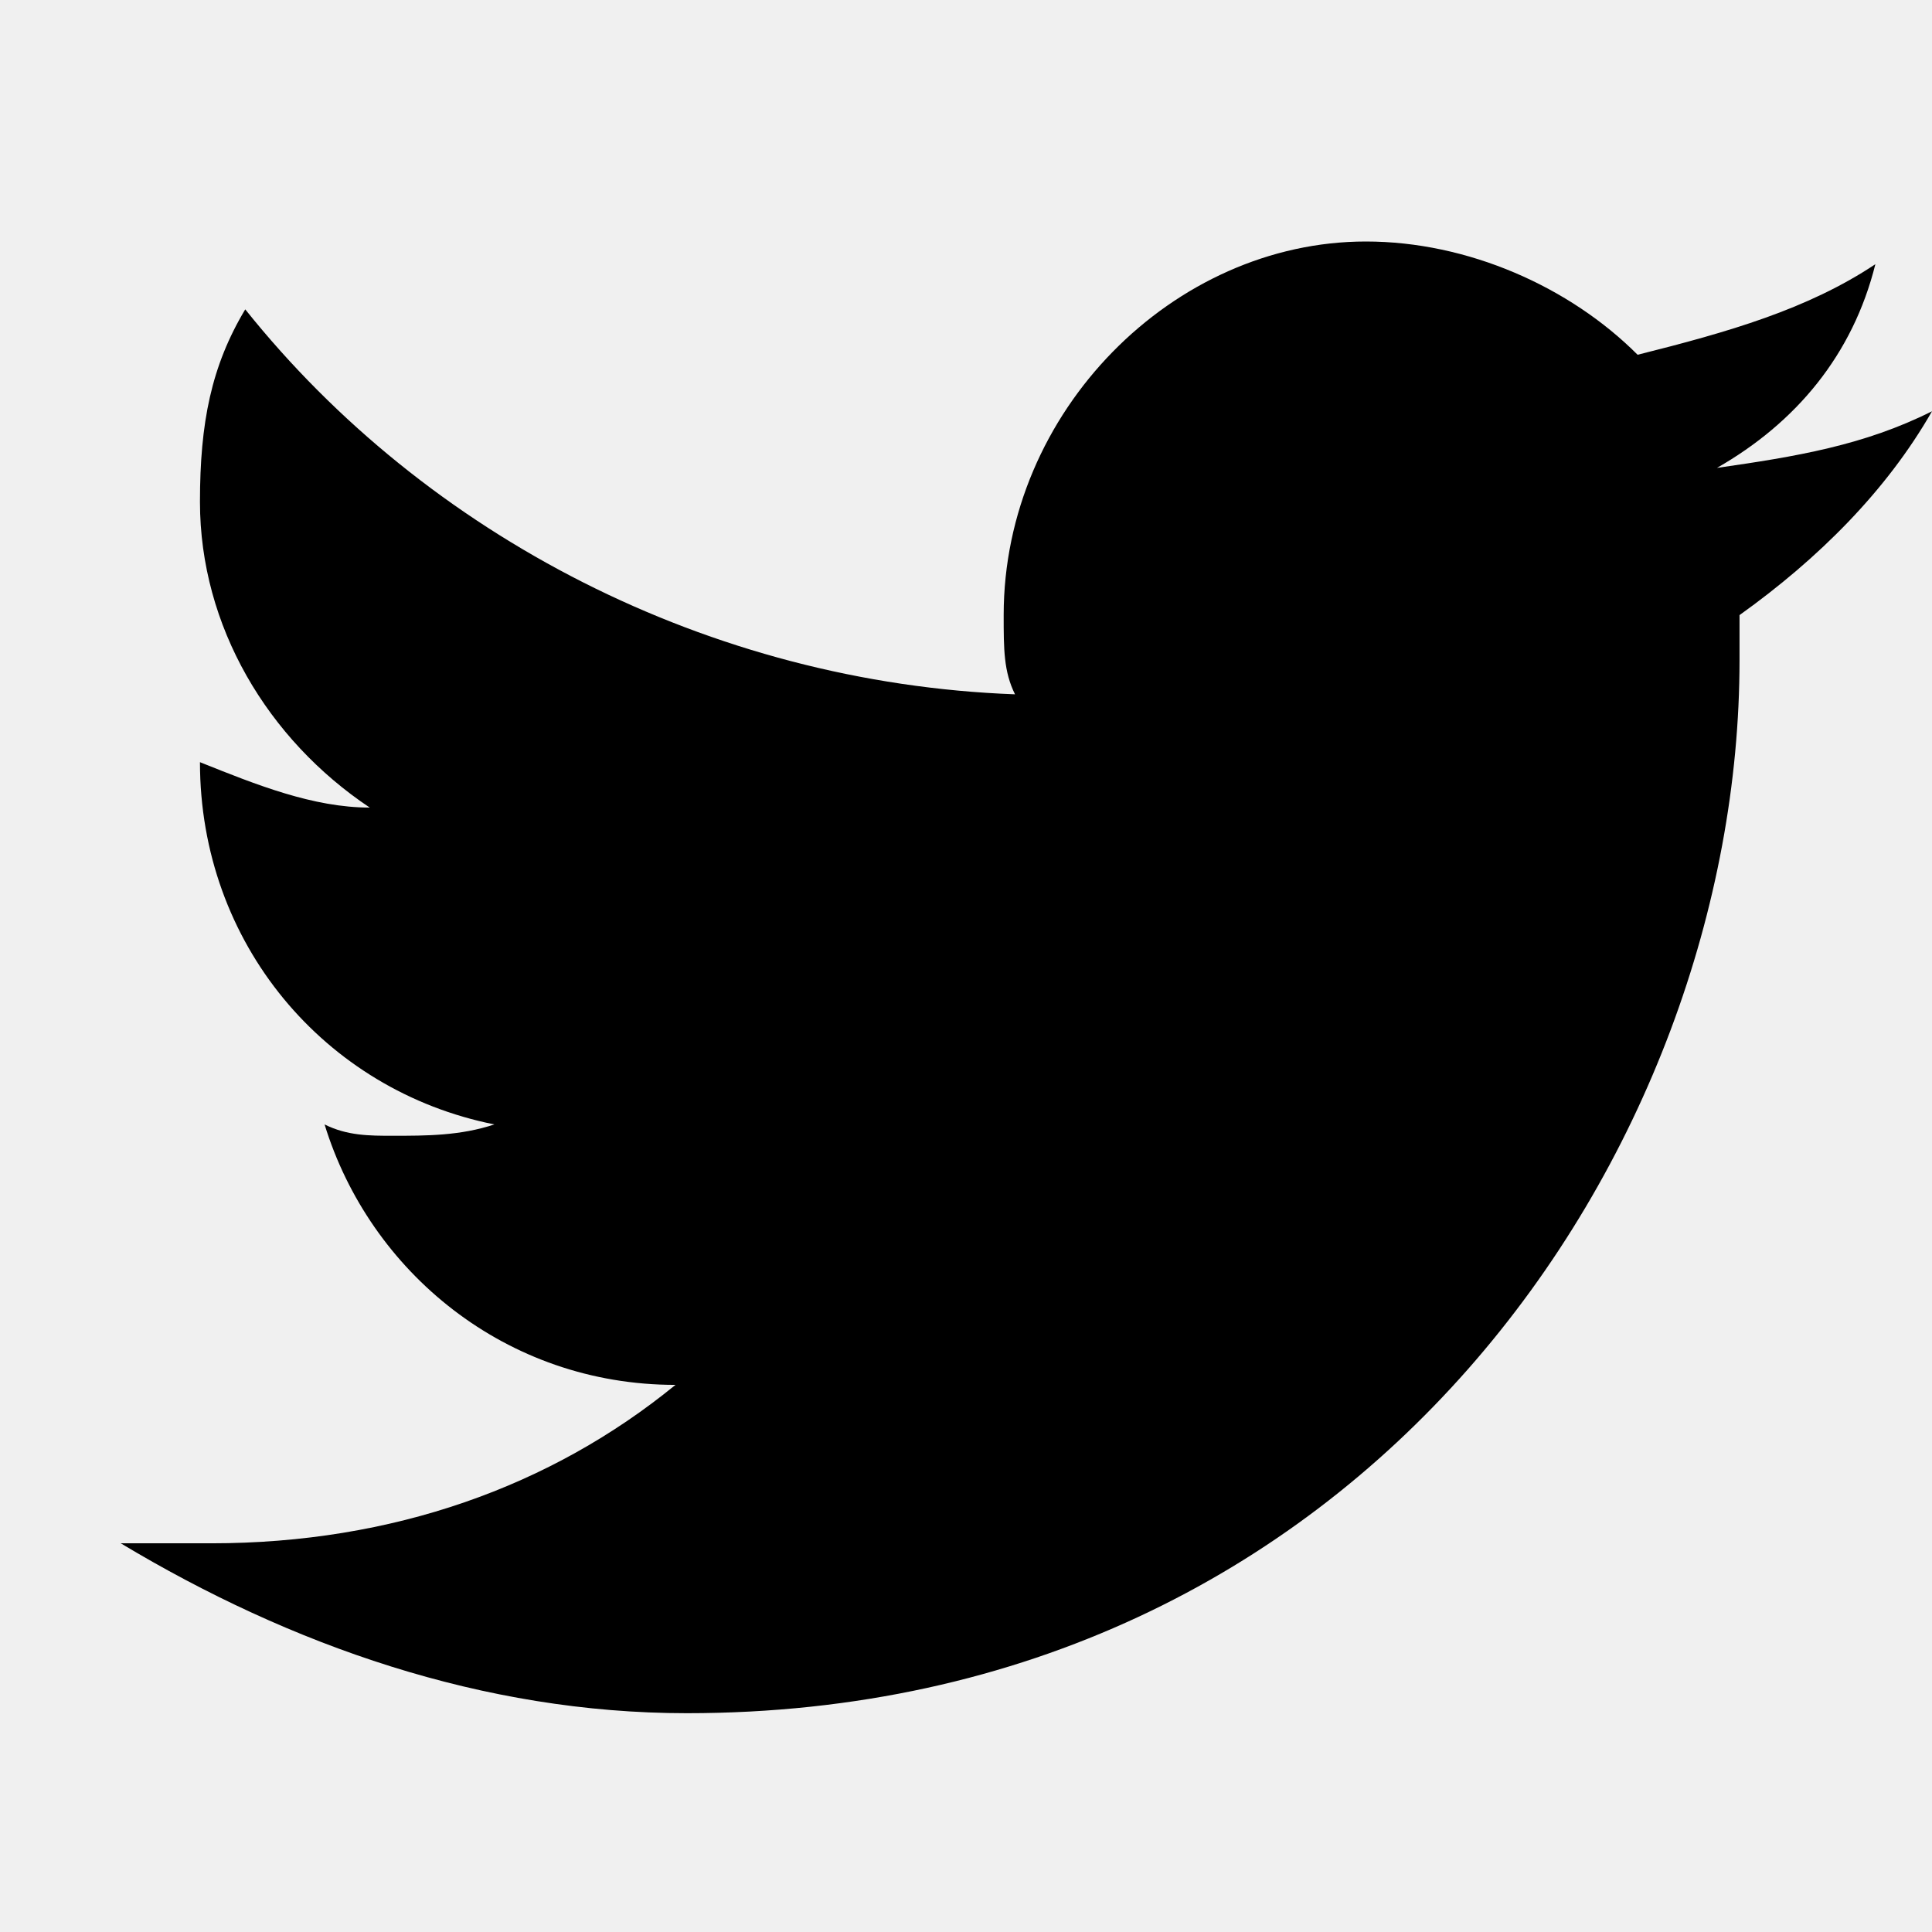
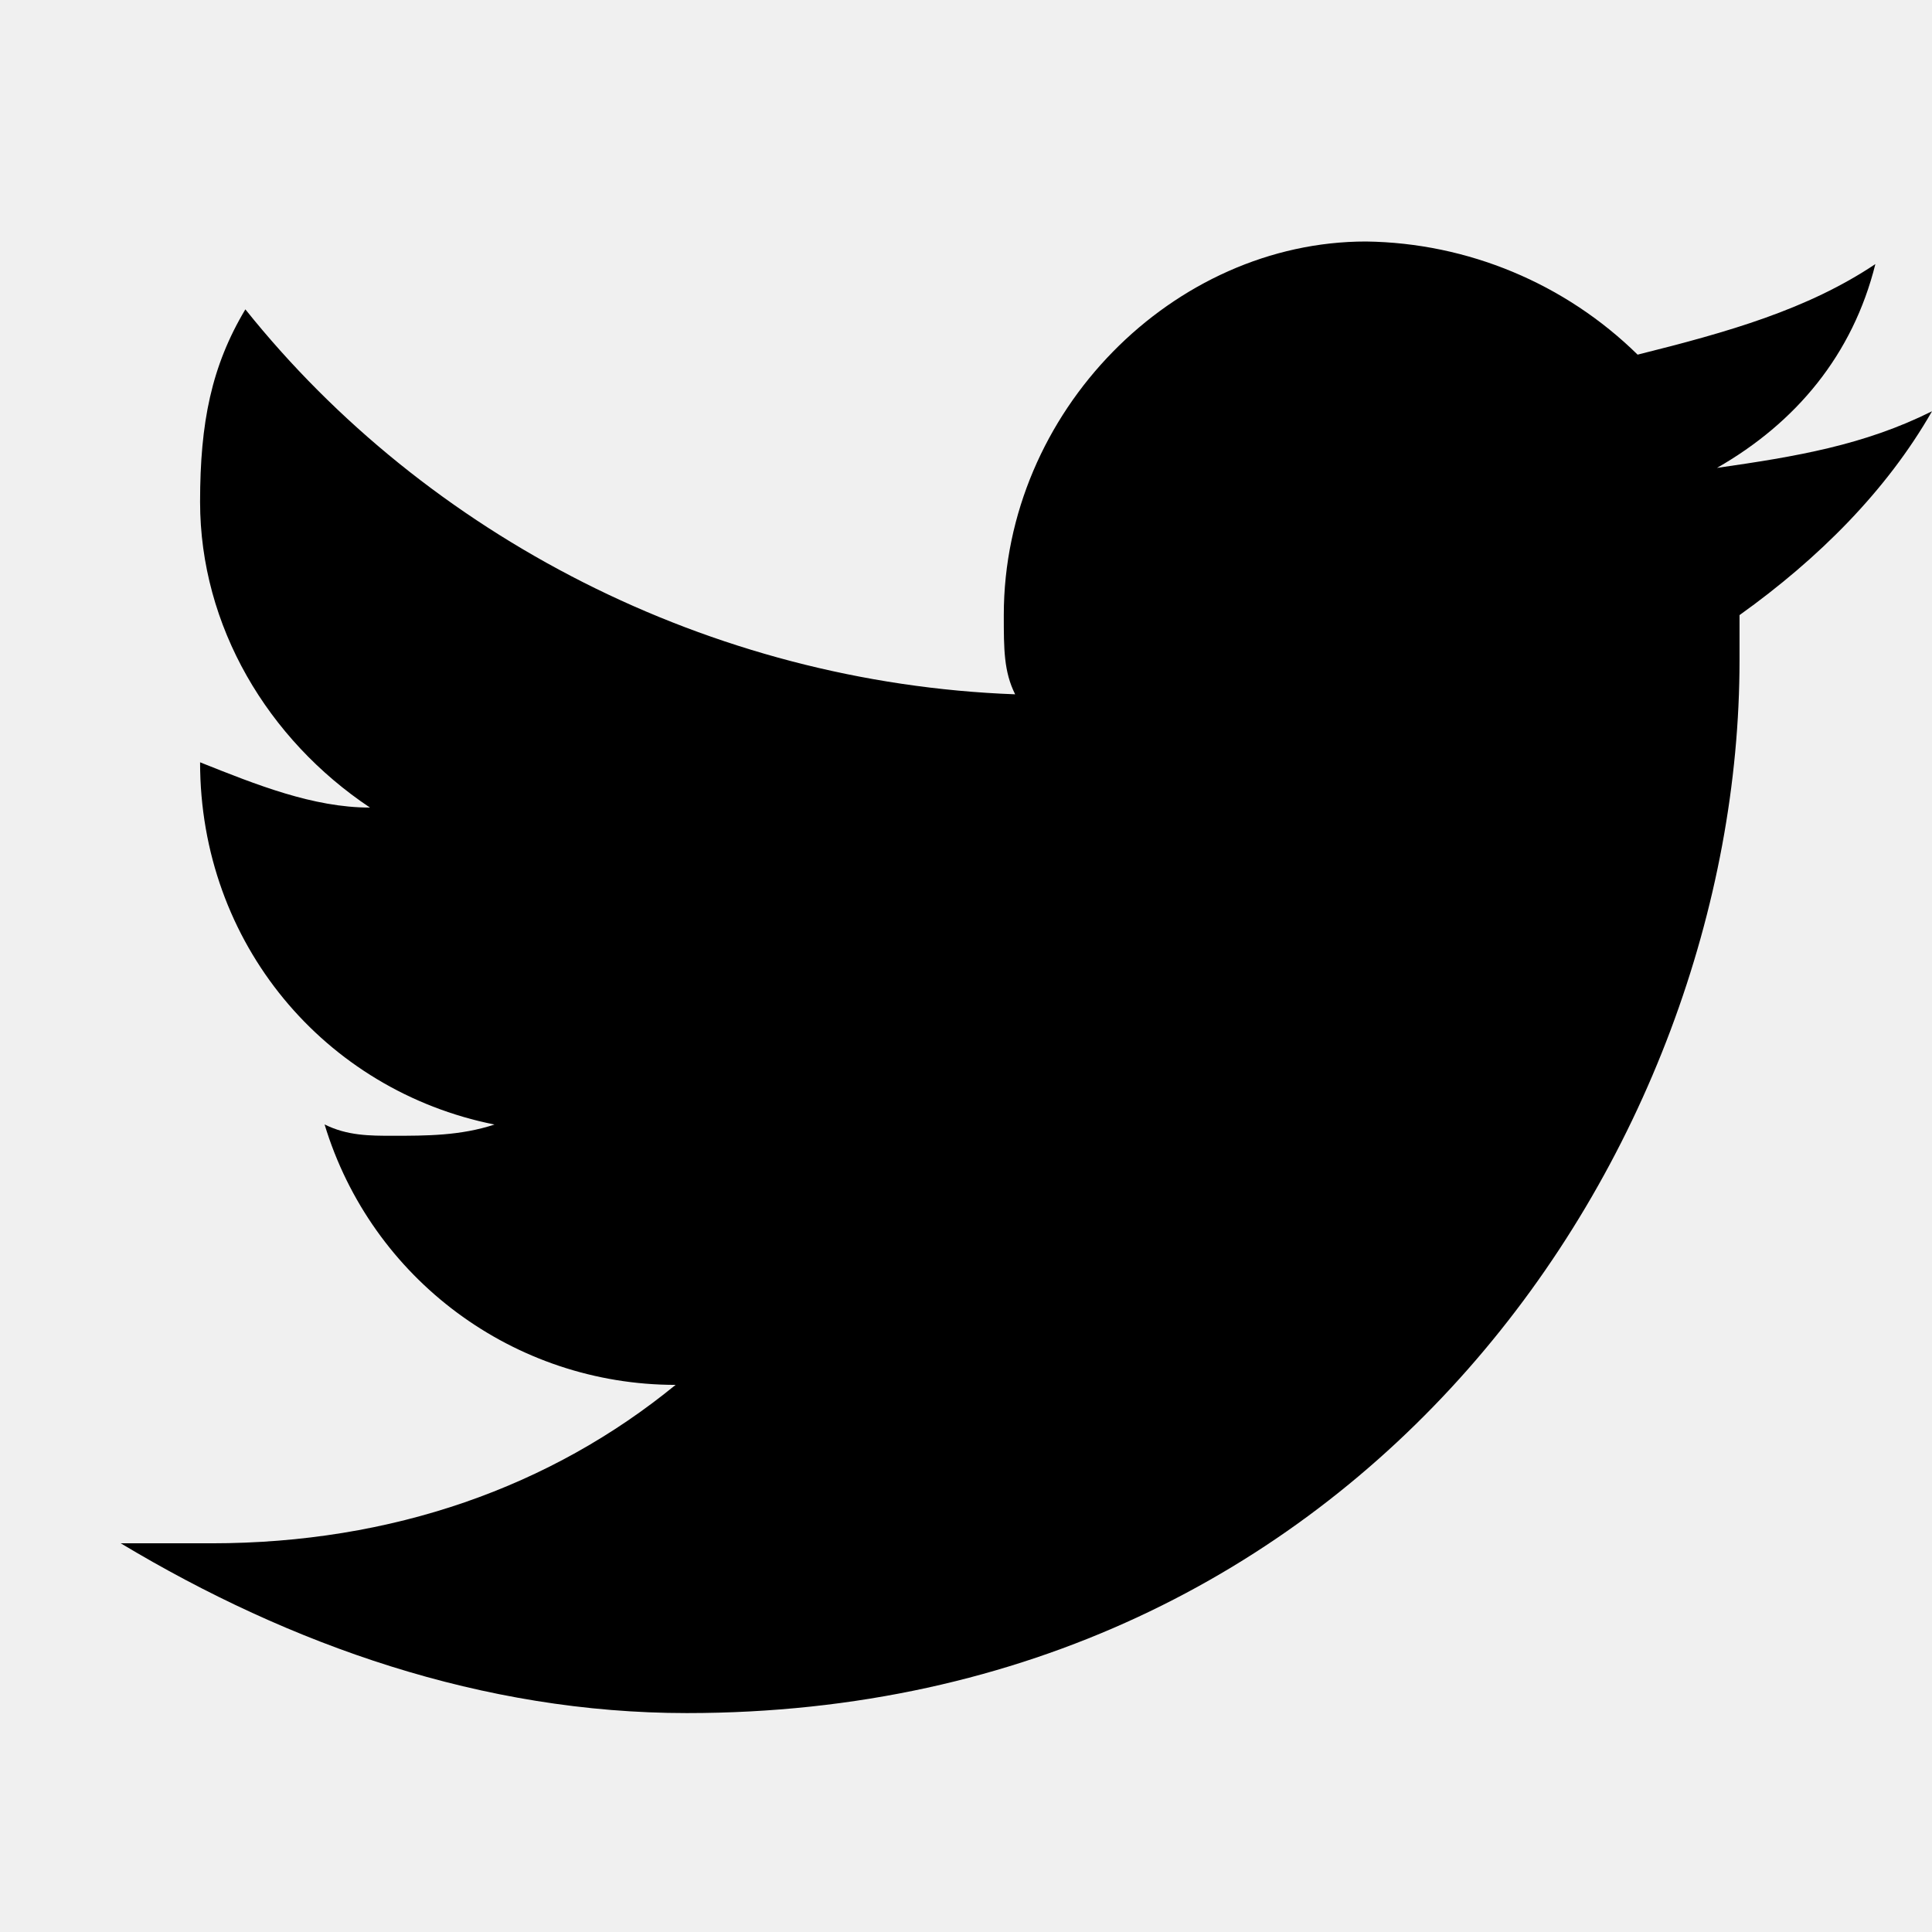
- <svg xmlns="http://www.w3.org/2000/svg" width="16" height="16" viewBox="0 0 16 16" fill="none">
-   <g clip-path="url(#clip0)">
-     <path d="M16 3.406C15.438 3.688 14.875 3.781 14.219 3.875C14.875 3.5 15.344 2.938 15.531 2.188C14.969 2.562 14.312 2.75 13.562 2.938C13 2.375 12.156 2 11.312 2C9.719 2 8.312 3.406 8.312 5.094C8.312 5.375 8.312 5.562 8.406 5.75C5.875 5.656 3.531 4.438 2.031 2.562C1.75 3.031 1.656 3.5 1.656 4.156C1.656 5.188 2.219 6.125 3.062 6.688C2.594 6.688 2.125 6.5 1.656 6.312C1.656 7.812 2.688 9.031 4.094 9.312C3.812 9.406 3.531 9.406 3.25 9.406C3.062 9.406 2.875 9.406 2.688 9.312C3.062 10.531 4.188 11.469 5.594 11.469C4.562 12.312 3.25 12.781 1.75 12.781C1.469 12.781 1.281 12.781 1 12.781C2.406 13.625 4 14.188 5.688 14.188C11.312 14.188 14.406 9.5 14.406 5.469C14.406 5.375 14.406 5.188 14.406 5.094C15.062 4.625 15.625 4.062 16 3.406Z" fill="black" />
+ <svg xmlns="http://www.w3.org/2000/svg" width="16" height="16" viewBox="0 0 16 16">
+   <g clip-path="url(#a)">
+     <path d="M16 3.406c-.563.281-1.125.375-1.781.469.656-.375 1.125-.938 1.312-1.688-.562.376-1.219.563-1.969.75A3.274 3.274 0 0 0 11.313 2c-1.593 0-3 1.406-3 3.094 0 .281 0 .468.094.656-2.531-.094-4.875-1.313-6.375-3.188-.281.47-.375.938-.375 1.594 0 1.032.563 1.969 1.407 2.532-.47 0-.938-.188-1.407-.375 0 1.5 1.032 2.718 2.438 3-.282.093-.563.093-.844.093-.188 0-.375 0-.563-.094a3.038 3.038 0 0 0 2.907 2.157c-1.032.844-2.344 1.312-3.844 1.312H1c1.406.844 3 1.406 4.688 1.406 5.625 0 8.718-4.687 8.718-8.718v-.375c.656-.469 1.219-1.032 1.594-1.688z" />
  </g>
  <defs>
-     <clipPath id="clip0">
-       <rect width="16" height="16" fill="white" />
+     <clipPath id="a">
+       <path fill="#fff" d="M0 0h16v16H0z" />
    </clipPath>
  </defs>
</svg>
